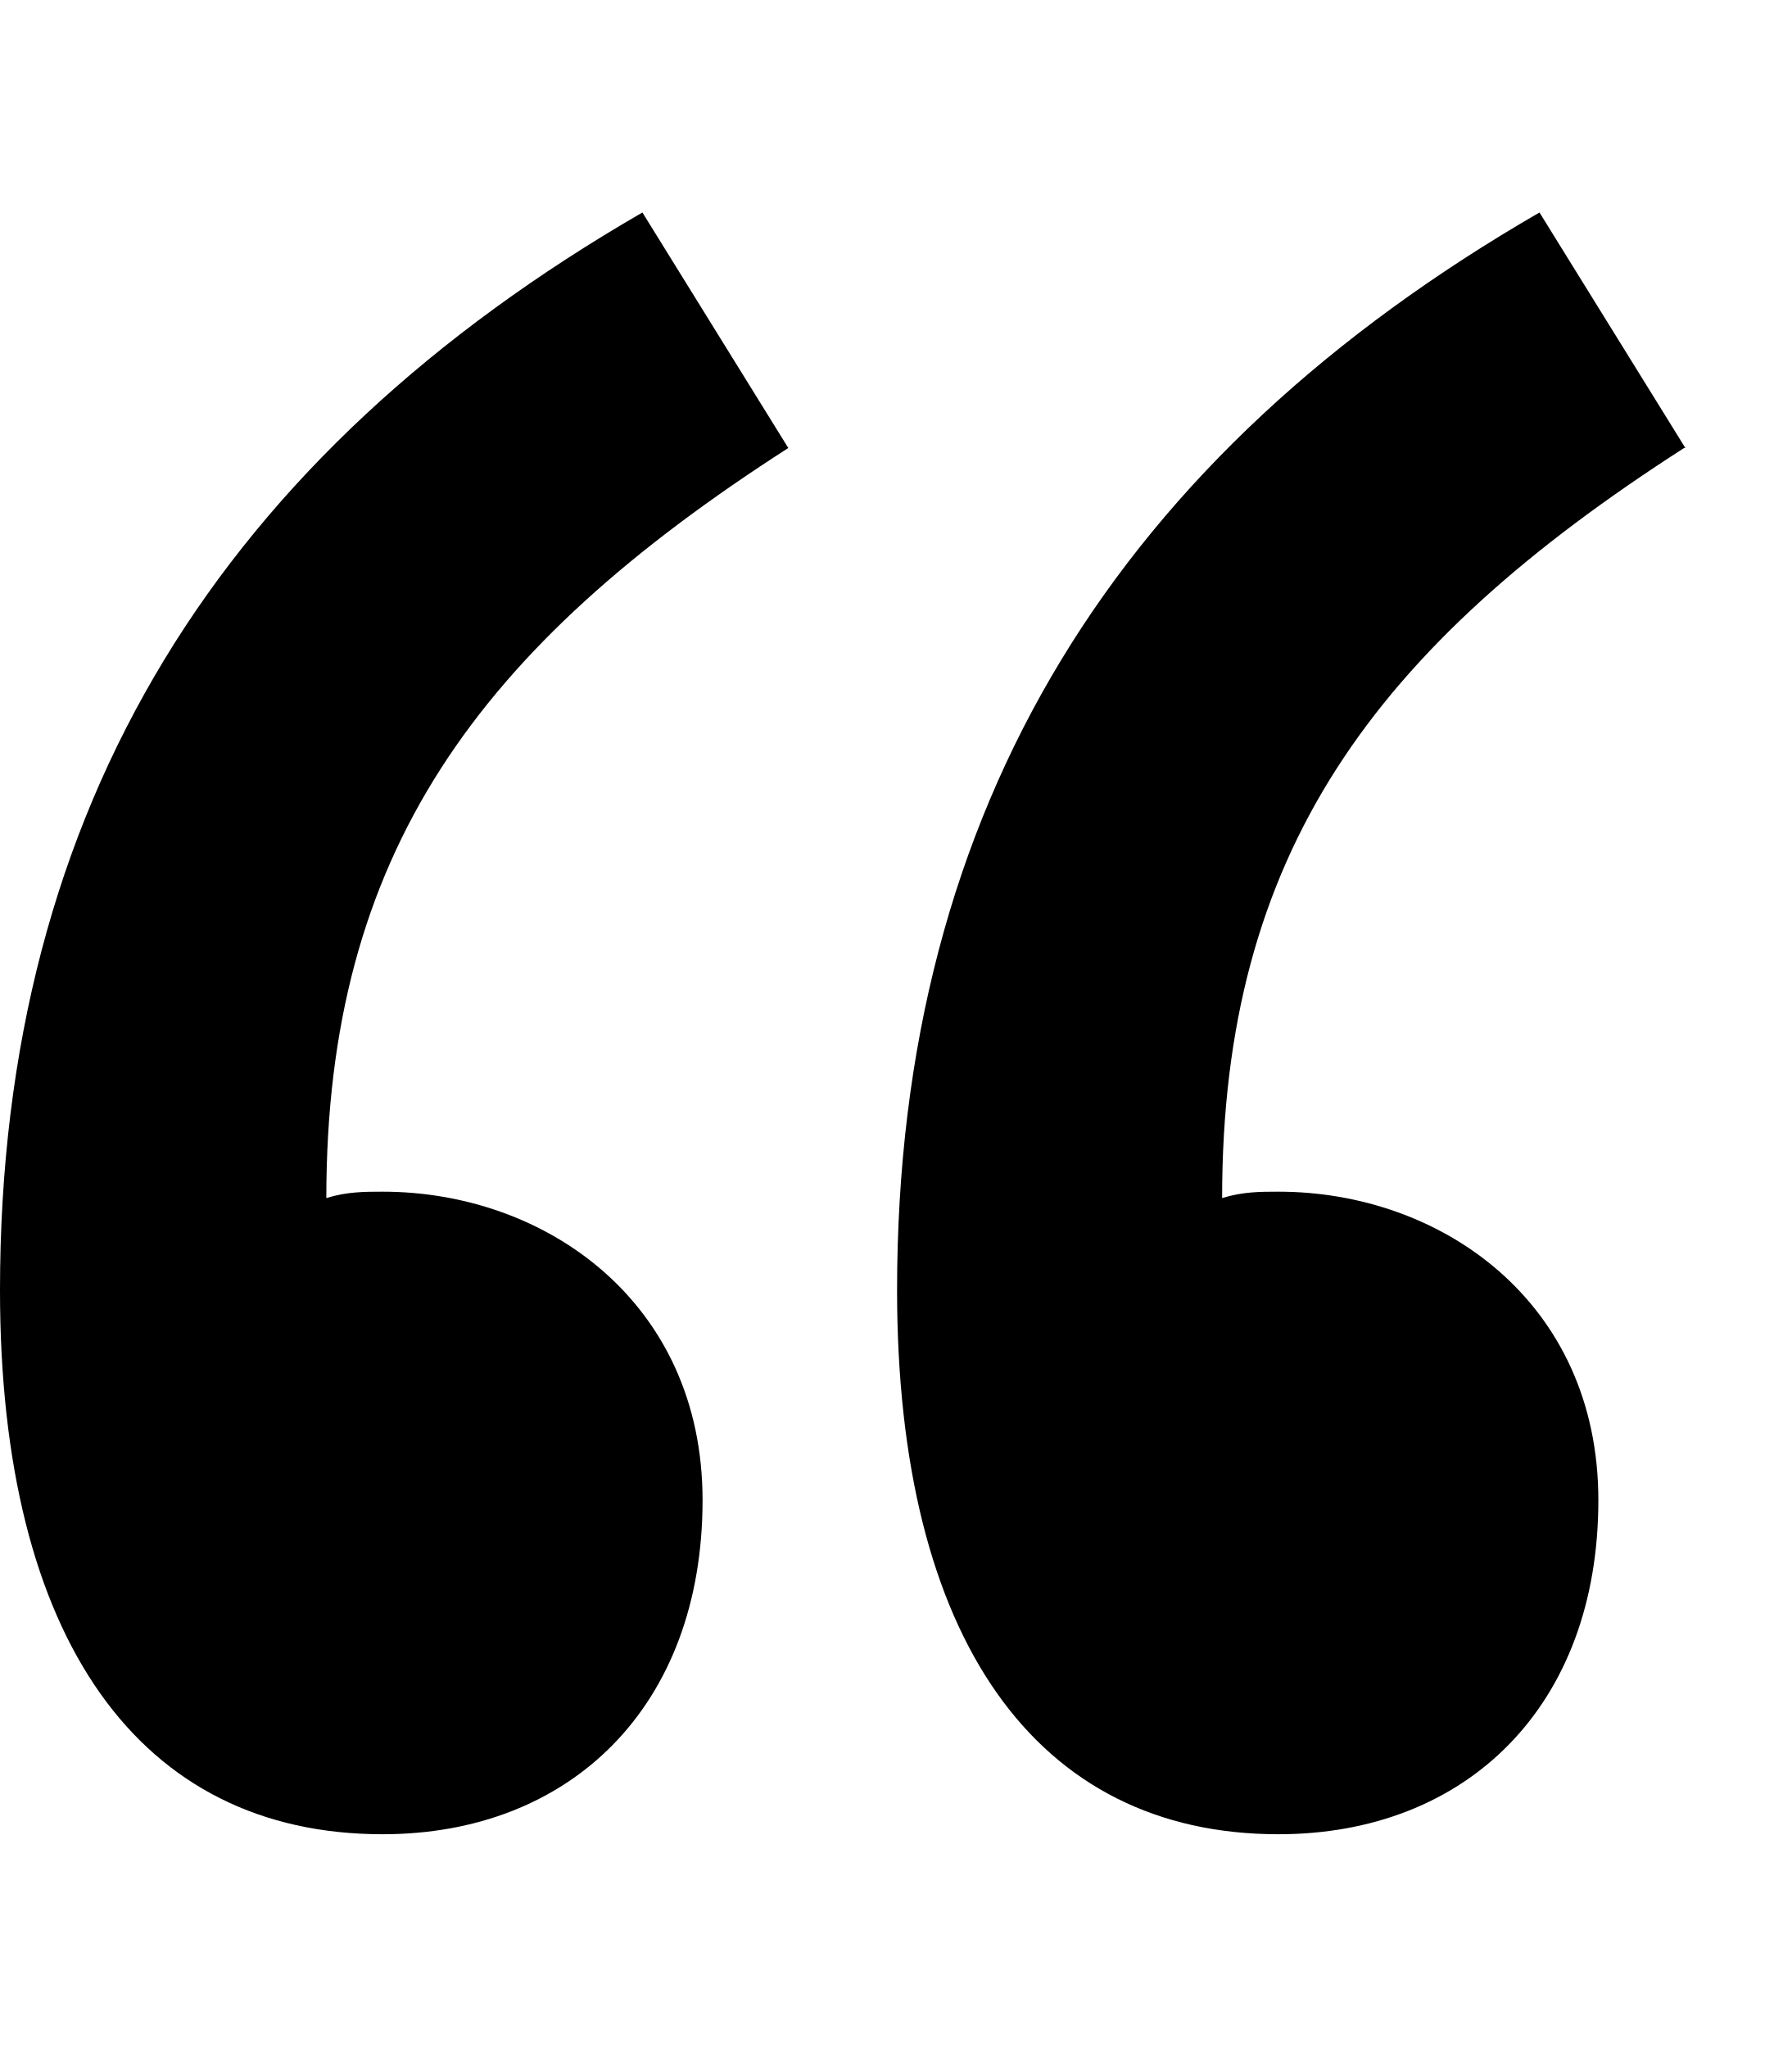
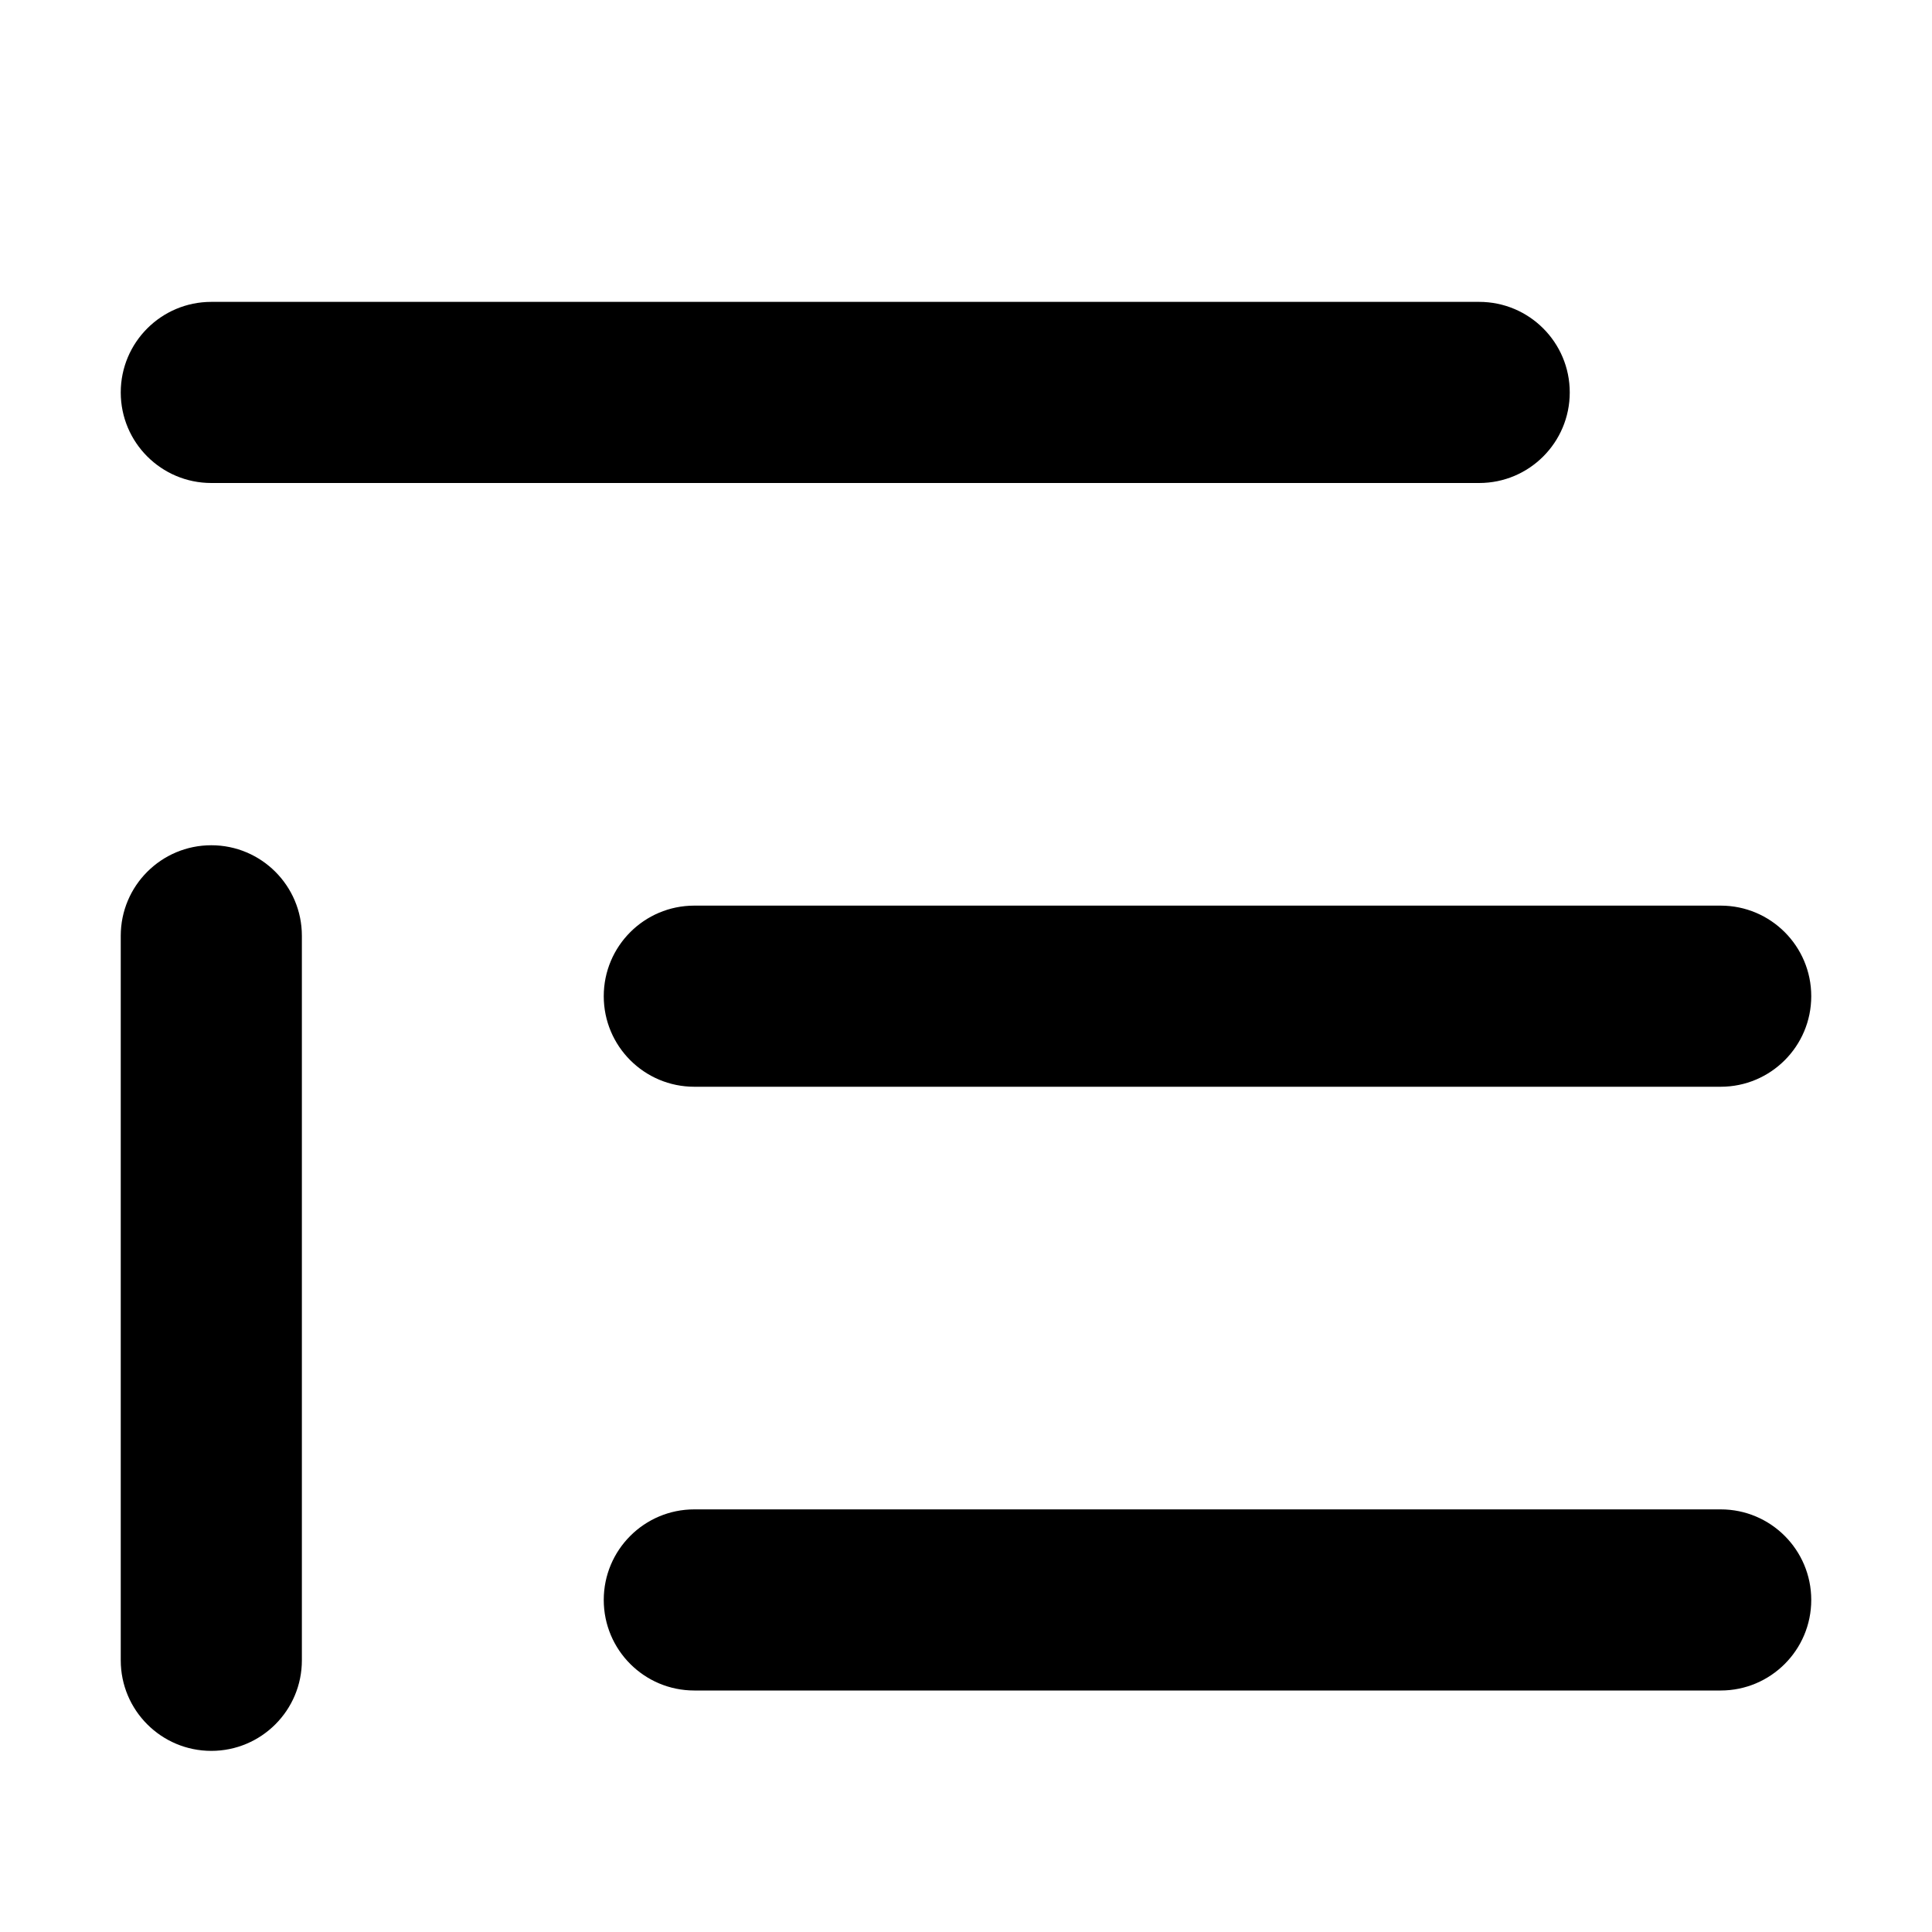
- <svg xmlns="http://www.w3.org/2000/svg" viewBox="0 0 14 16">
-   <path d="M6.16 3.5C3.73 5.06 2.55 6.67 2.55 9.36c.16-.05.3-.05.44-.05 1.27 0 2.5.86 2.5 2.41 0 1.61-1.03 2.61-2.5 2.61-1.9 0-2.99-1.52-2.99-4.25 0-3.8 1.75-6.53 5.02-8.42L6.16 3.5zm7 0c-2.43 1.56-3.61 3.17-3.61 5.86.16-.05.3-.05.44-.05 1.27 0 2.5.86 2.5 2.41 0 1.61-1.03 2.61-2.5 2.61-1.89 0-2.98-1.52-2.98-4.25 0-3.8 1.75-6.53 5.02-8.42l1.14 1.84h-.01z" />
+ <svg xmlns="http://www.w3.org/2000/svg" width="16" height="16" viewBox="0 0 16 16">
+   <path fill-rule="evenodd" d="M1.75 2.5a.75.75 0 000 1.5h10.5a.75.75 0 000-1.5H1.75zm4 5a.75.75 0 000 1.5h8.5a.75.75 0 000-1.5h-8.5zm0 5a.75.75 0 000 1.5h8.5a.75.75 0 000-1.5h-8.5zM2.5 7.75a.75.75 0 00-1.5 0v6a.75.75 0 001.5 0v-6z" />
</svg>
